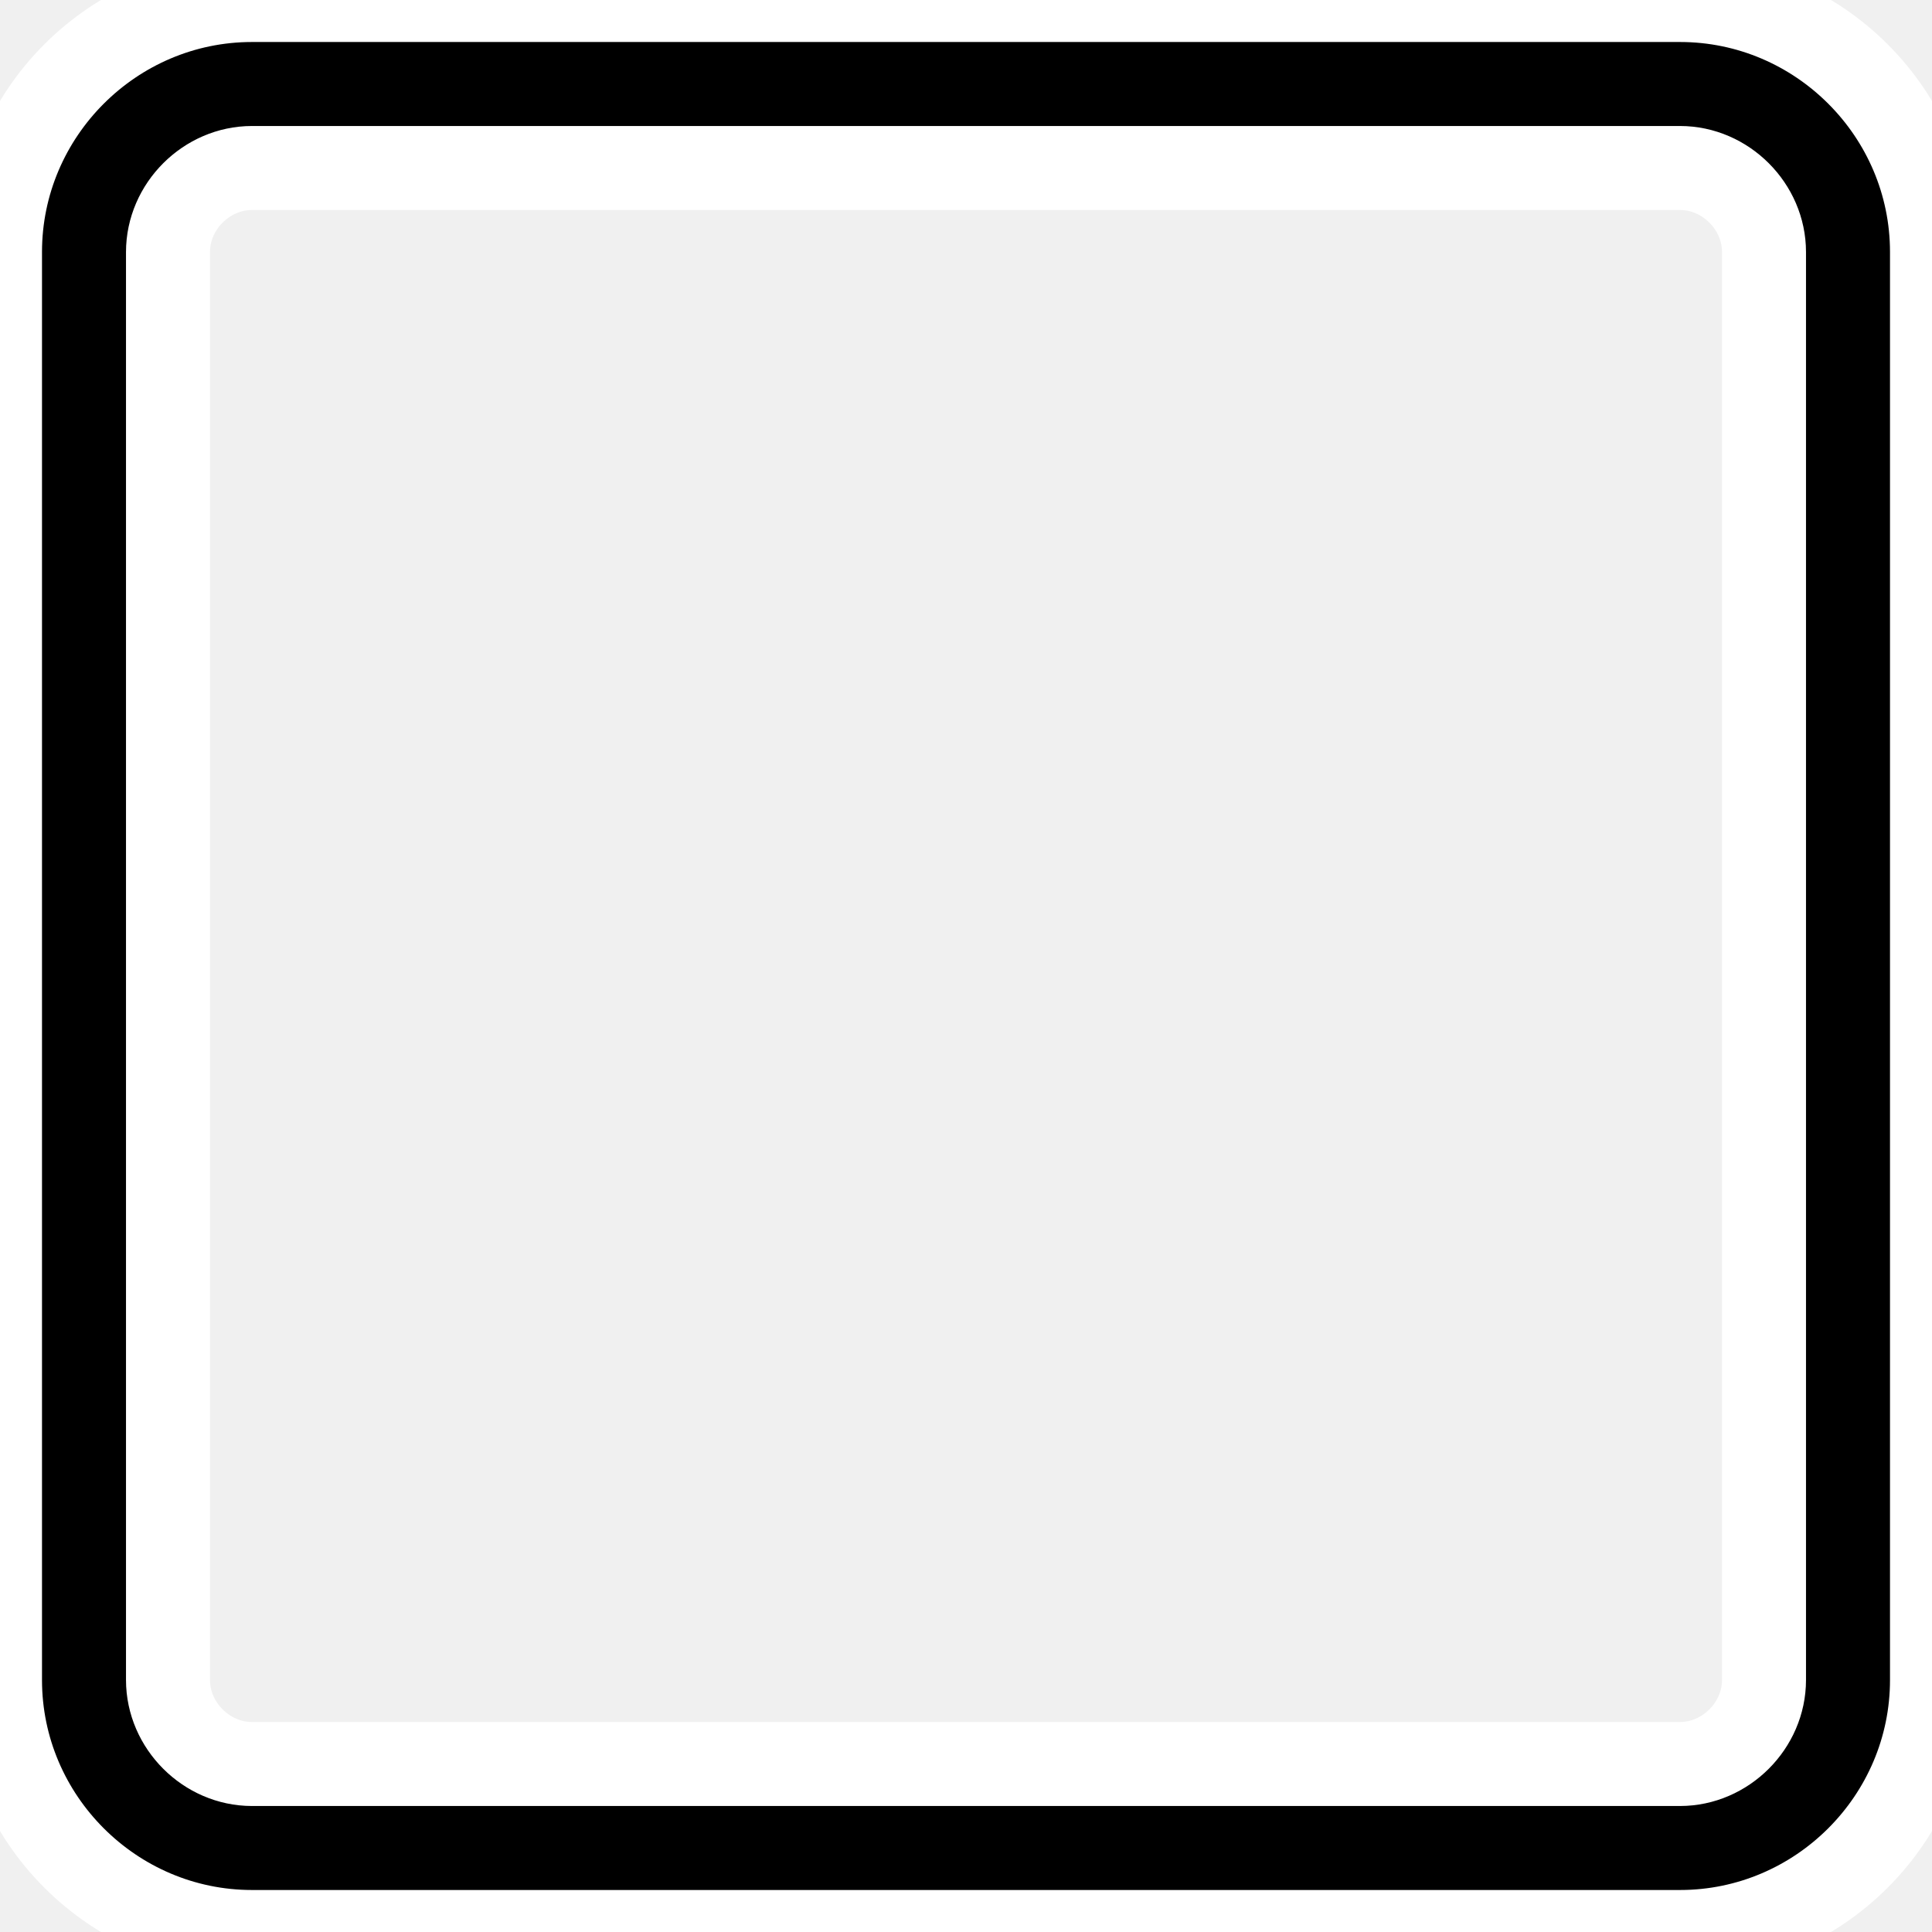
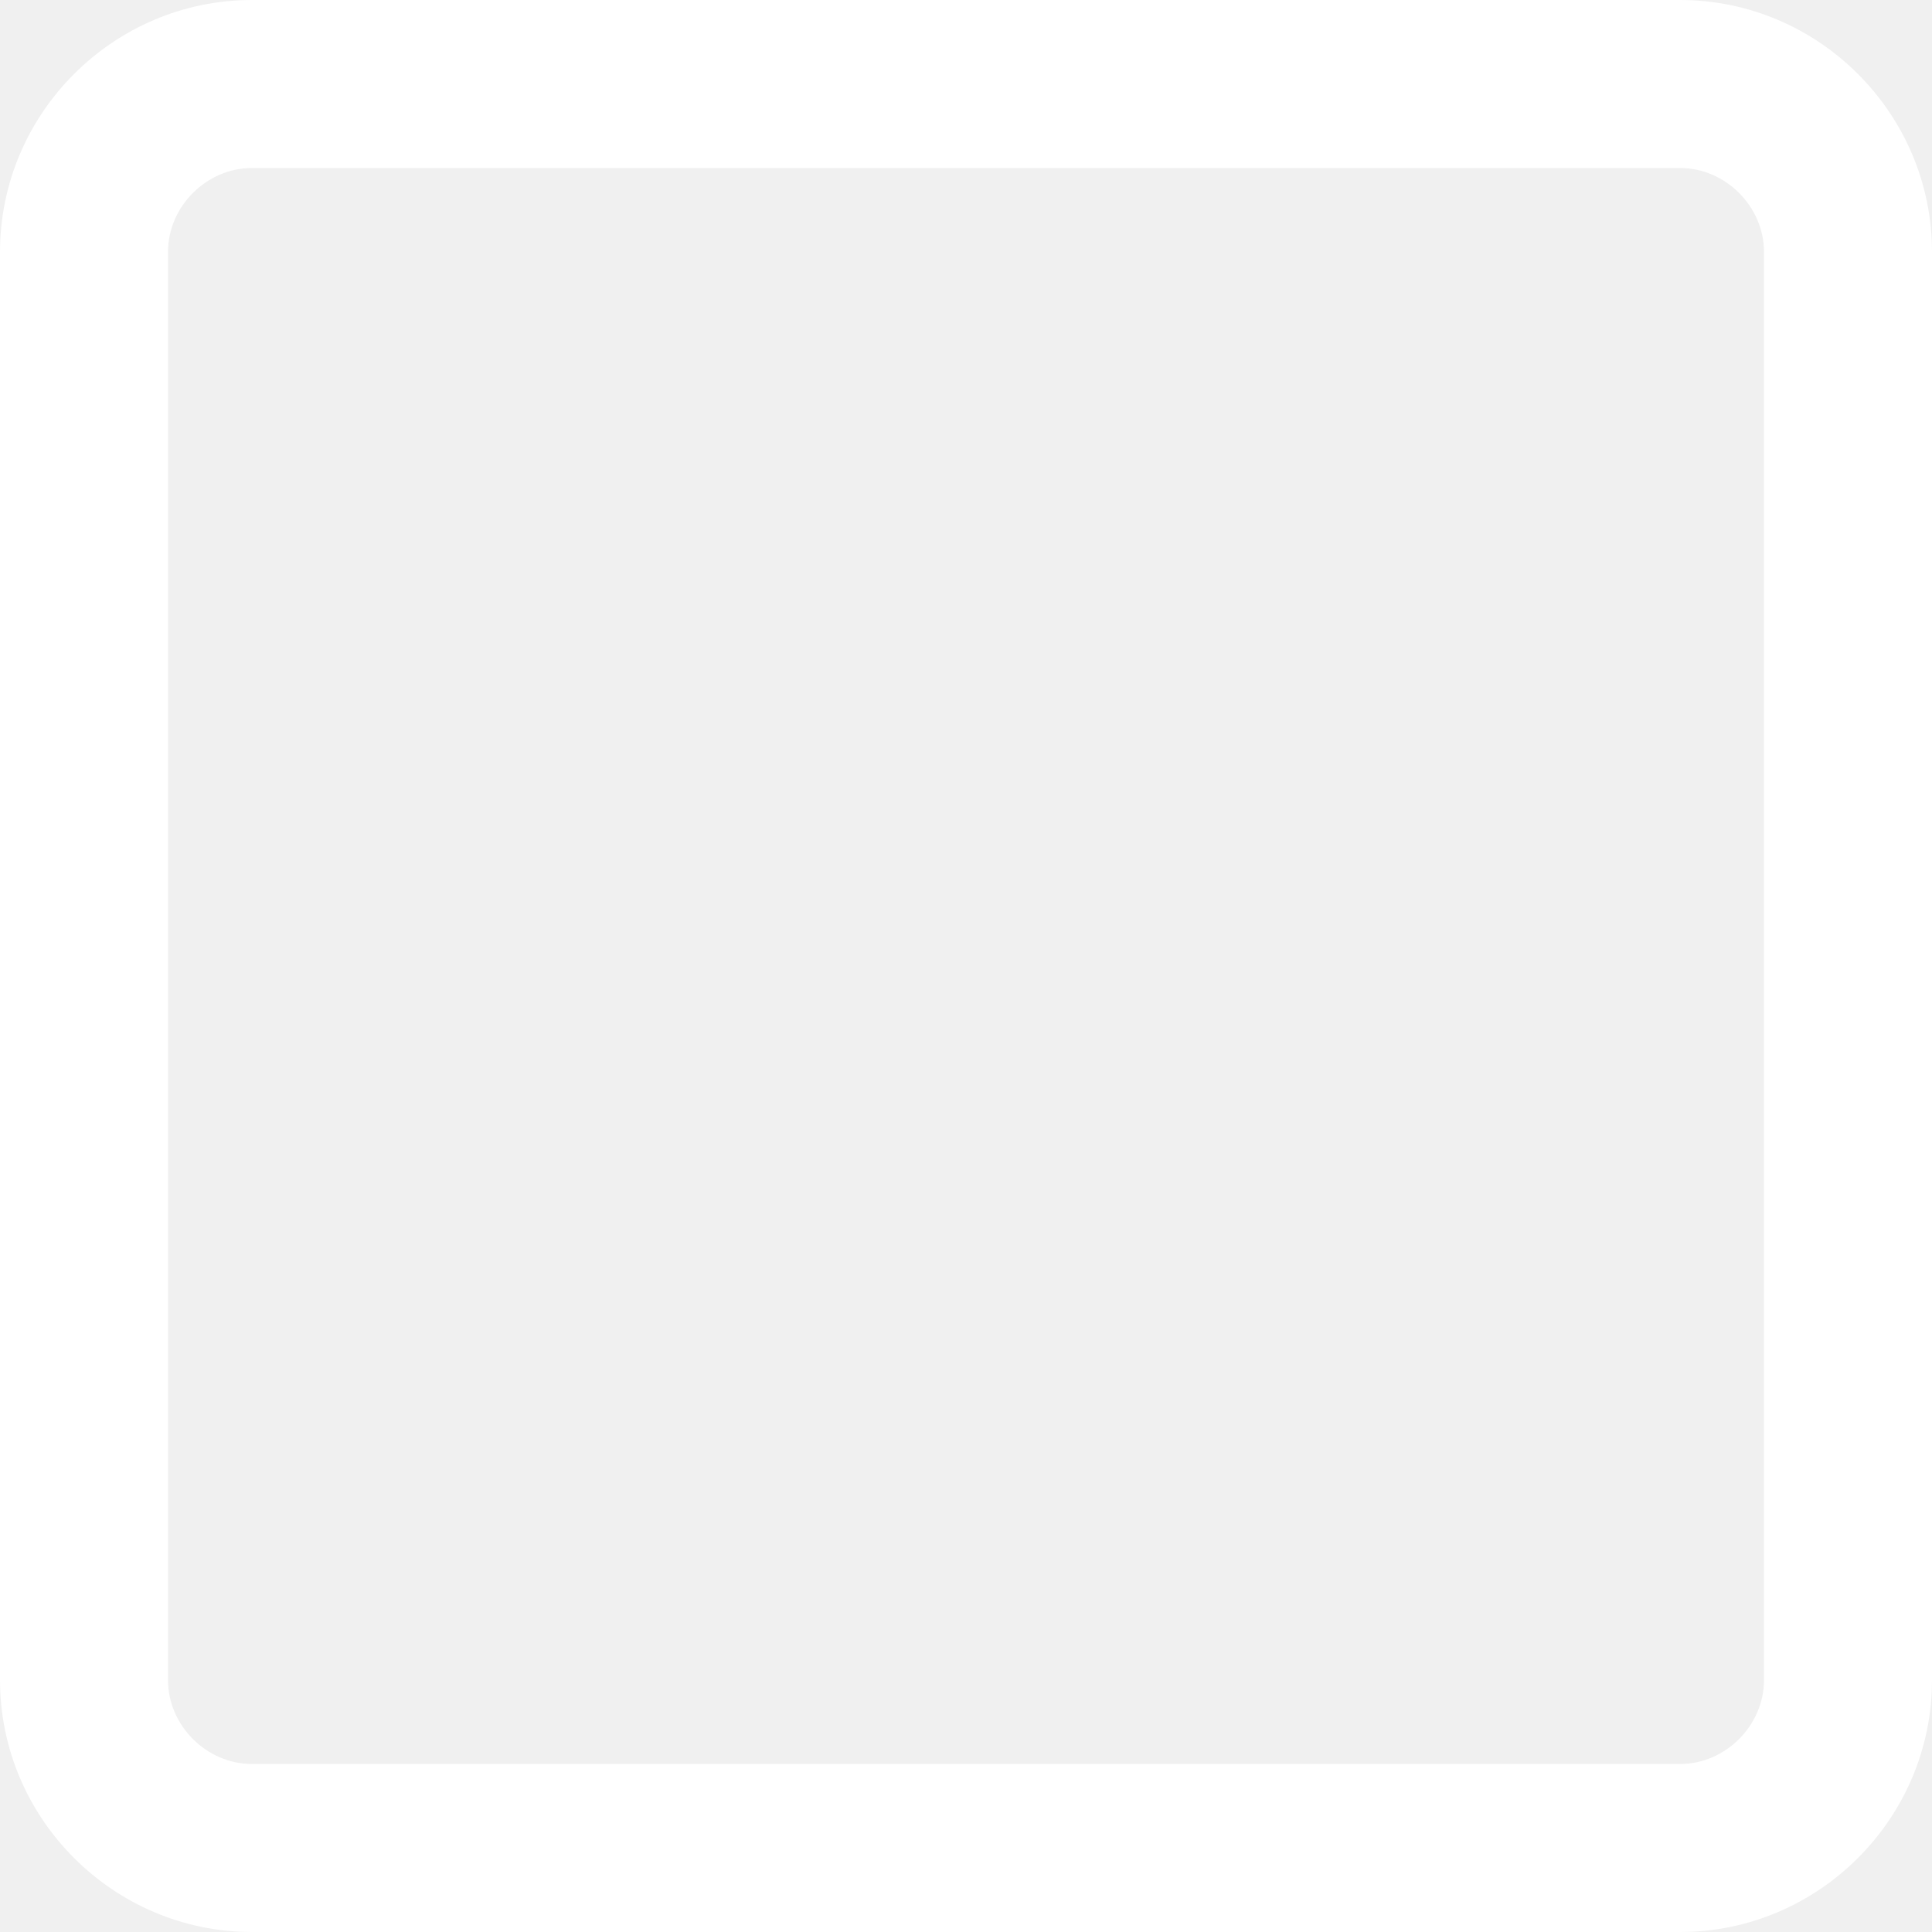
<svg xmlns="http://www.w3.org/2000/svg" width="23px" height="23px" viewBox="0 0 23 23">
-   <path d="M20,2c0.542,0,1,0.458,1,1v17c0,0.542-0.458,1-1,1H3c-0.542,0-1-0.458-1-1V3c0-0.542,0.458-1,1-1H20 M20,0H3  C1.35,0,0,1.35,0,3v17c0,1.65,1.35,3,3,3h17c1.65,0,3-1.35,3-3V3C23,1.35,21.65,0,20,0L20,0z" stroke="white" />
+   <path d="M20,2c0.542,0,1,0.458,1,1v17c0,0.542-0.458,1-1,1H3c-0.542,0-1-0.458-1-1V3c0-0.542,0.458-1,1-1H20 M20,0H3  C1.35,0,0,1.35,0,3v17c0,1.65,1.35,3,3,3h17c1.65,0,3-1.35,3-3V3C23,1.35,21.65,0,20,0L20,0z" fill="white" />
</svg>
